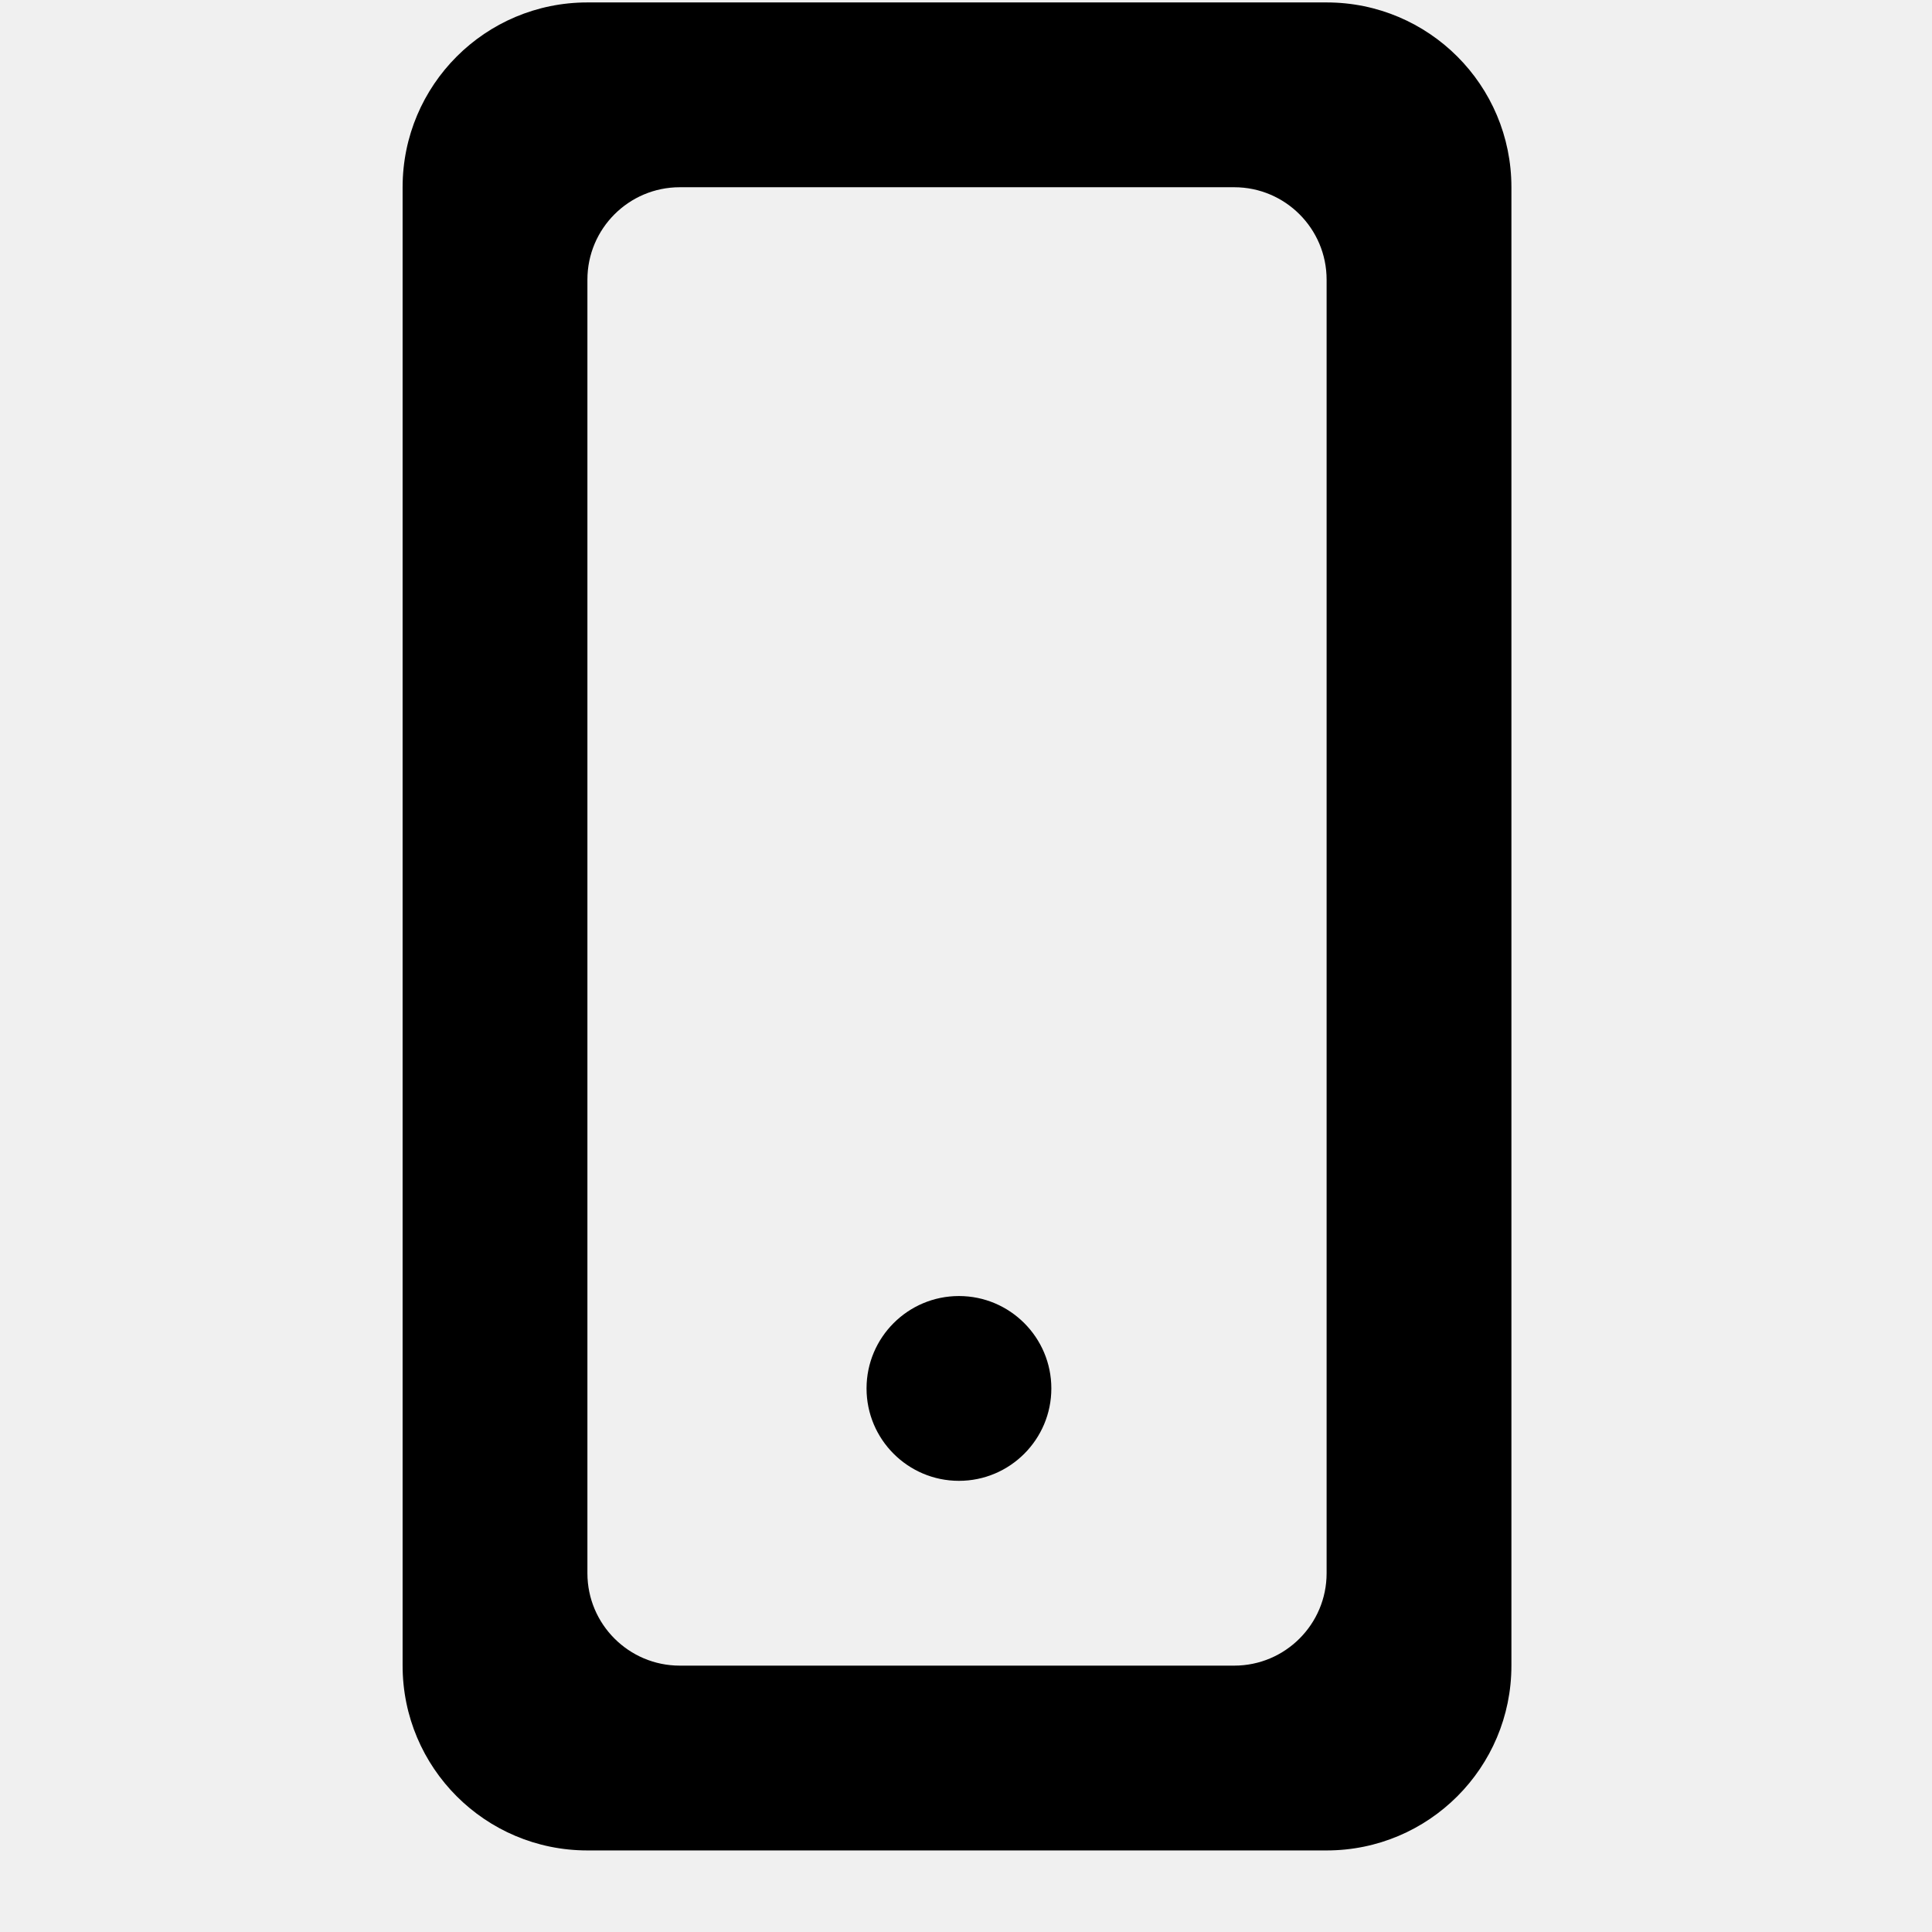
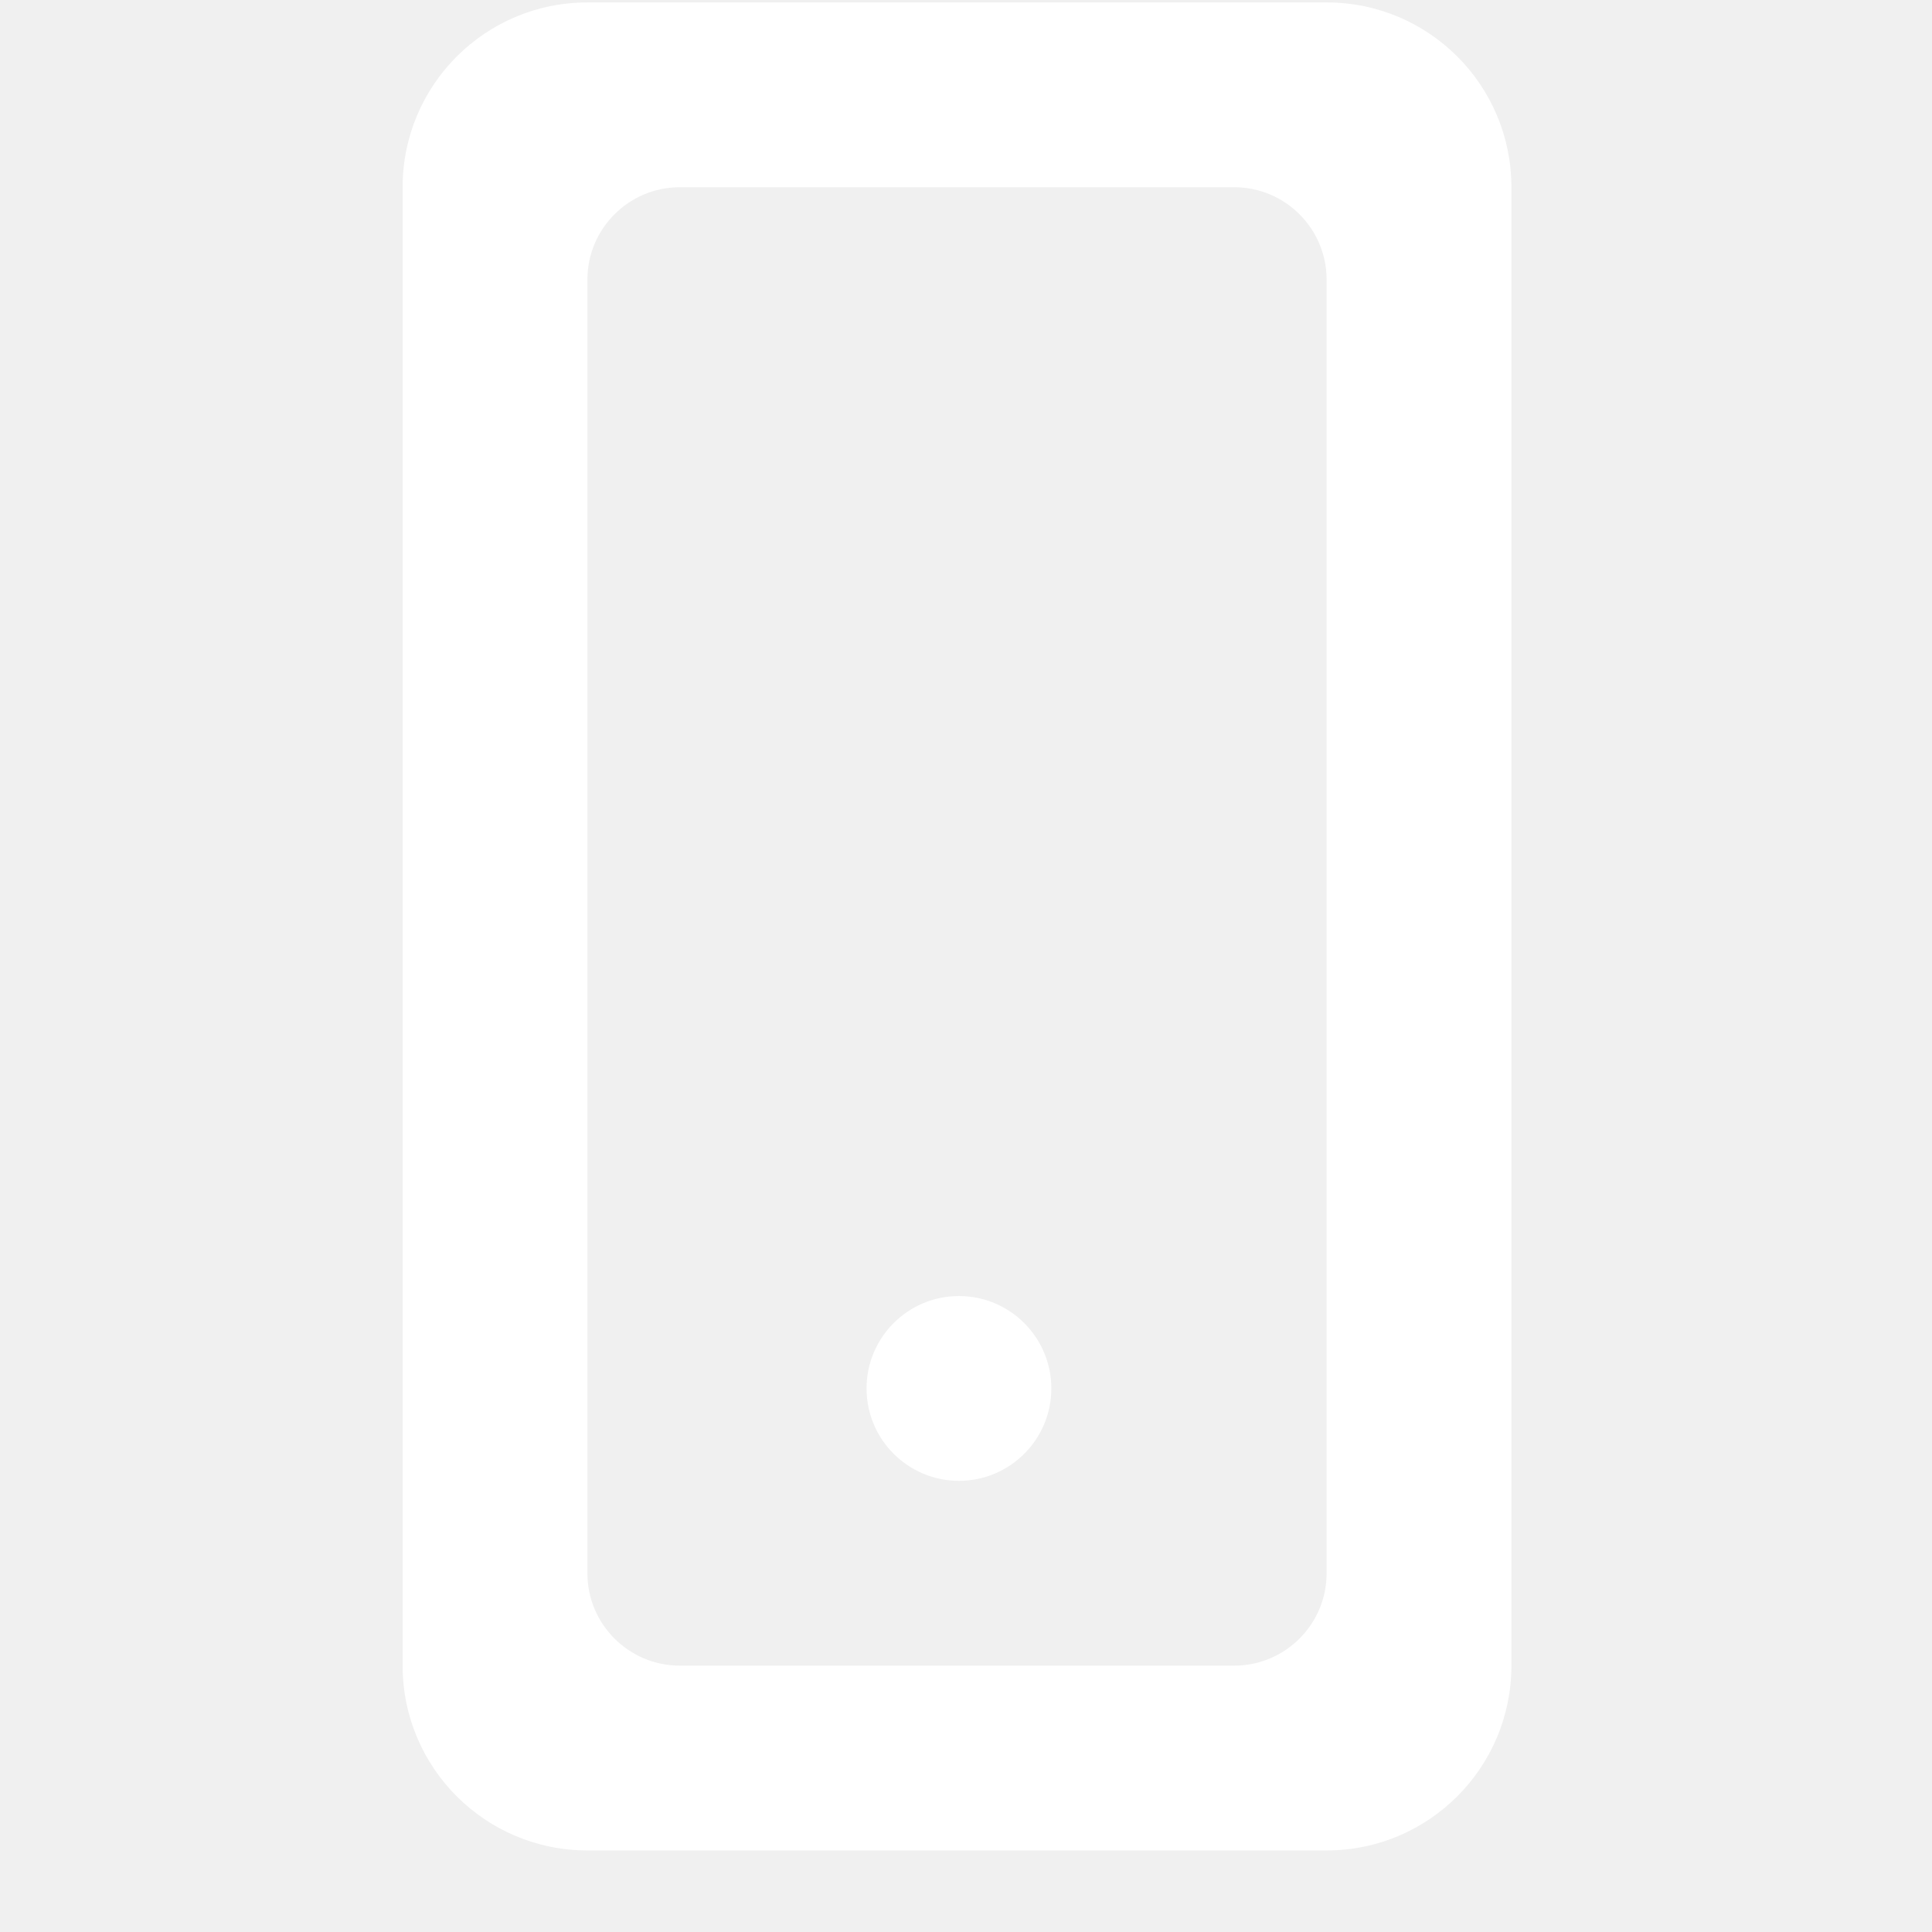
<svg xmlns="http://www.w3.org/2000/svg" width="23" height="23" viewBox="0 0 23 23" fill="none">
  <g clip-path="url(#clip0_104_1085)">
-     <path fill-rule="evenodd" clip-rule="evenodd" d="M15.793 3.329C15.793 2.722 15.3 2.229 14.693 2.229H8.093C7.486 2.229 6.993 2.722 6.993 3.329V18.729C6.993 19.336 7.486 19.829 8.093 19.829H14.693C15.3 19.829 15.793 19.336 15.793 18.729V3.329ZM17.993 2.229V19.829C17.993 21.044 17.009 22.029 15.793 22.029H6.993C5.777 22.029 4.793 21.044 4.793 19.829V2.229C4.793 1.013 5.777 0.029 6.993 0.029H15.793C17.009 0.029 17.993 1.013 17.993 2.229ZM12.516 16.529C12.516 17.136 12.023 17.629 11.416 17.629C10.809 17.629 10.316 17.136 10.316 16.529C10.316 15.922 10.809 15.429 11.416 15.429C12.023 15.429 12.516 15.922 12.516 16.529Z" fill="black" />
+     <path fill-rule="evenodd" clip-rule="evenodd" d="M15.793 3.329C15.793 2.722 15.3 2.229 14.693 2.229H8.093C7.486 2.229 6.993 2.722 6.993 3.329V18.729C6.993 19.336 7.486 19.829 8.093 19.829H14.693C15.3 19.829 15.793 19.336 15.793 18.729V3.329ZM17.993 2.229V19.829C17.993 21.044 17.009 22.029 15.793 22.029H6.993C5.777 22.029 4.793 21.044 4.793 19.829V2.229C4.793 1.013 5.777 0.029 6.993 0.029H15.793C17.009 0.029 17.993 1.013 17.993 2.229ZM12.516 16.529C12.516 17.136 12.023 17.629 11.416 17.629C10.809 17.629 10.316 17.136 10.316 16.529C10.316 15.922 10.809 15.429 11.416 15.429C12.023 15.429 12.516 15.922 12.516 16.529Z" fill="white" />
  </g>
  <defs>
    <clipPath id="clip0_104_1085">
      <rect width="22" height="22" fill="white" transform="translate(0.392578 0.0288086)" />
    </clipPath>
  </defs>
</svg>
